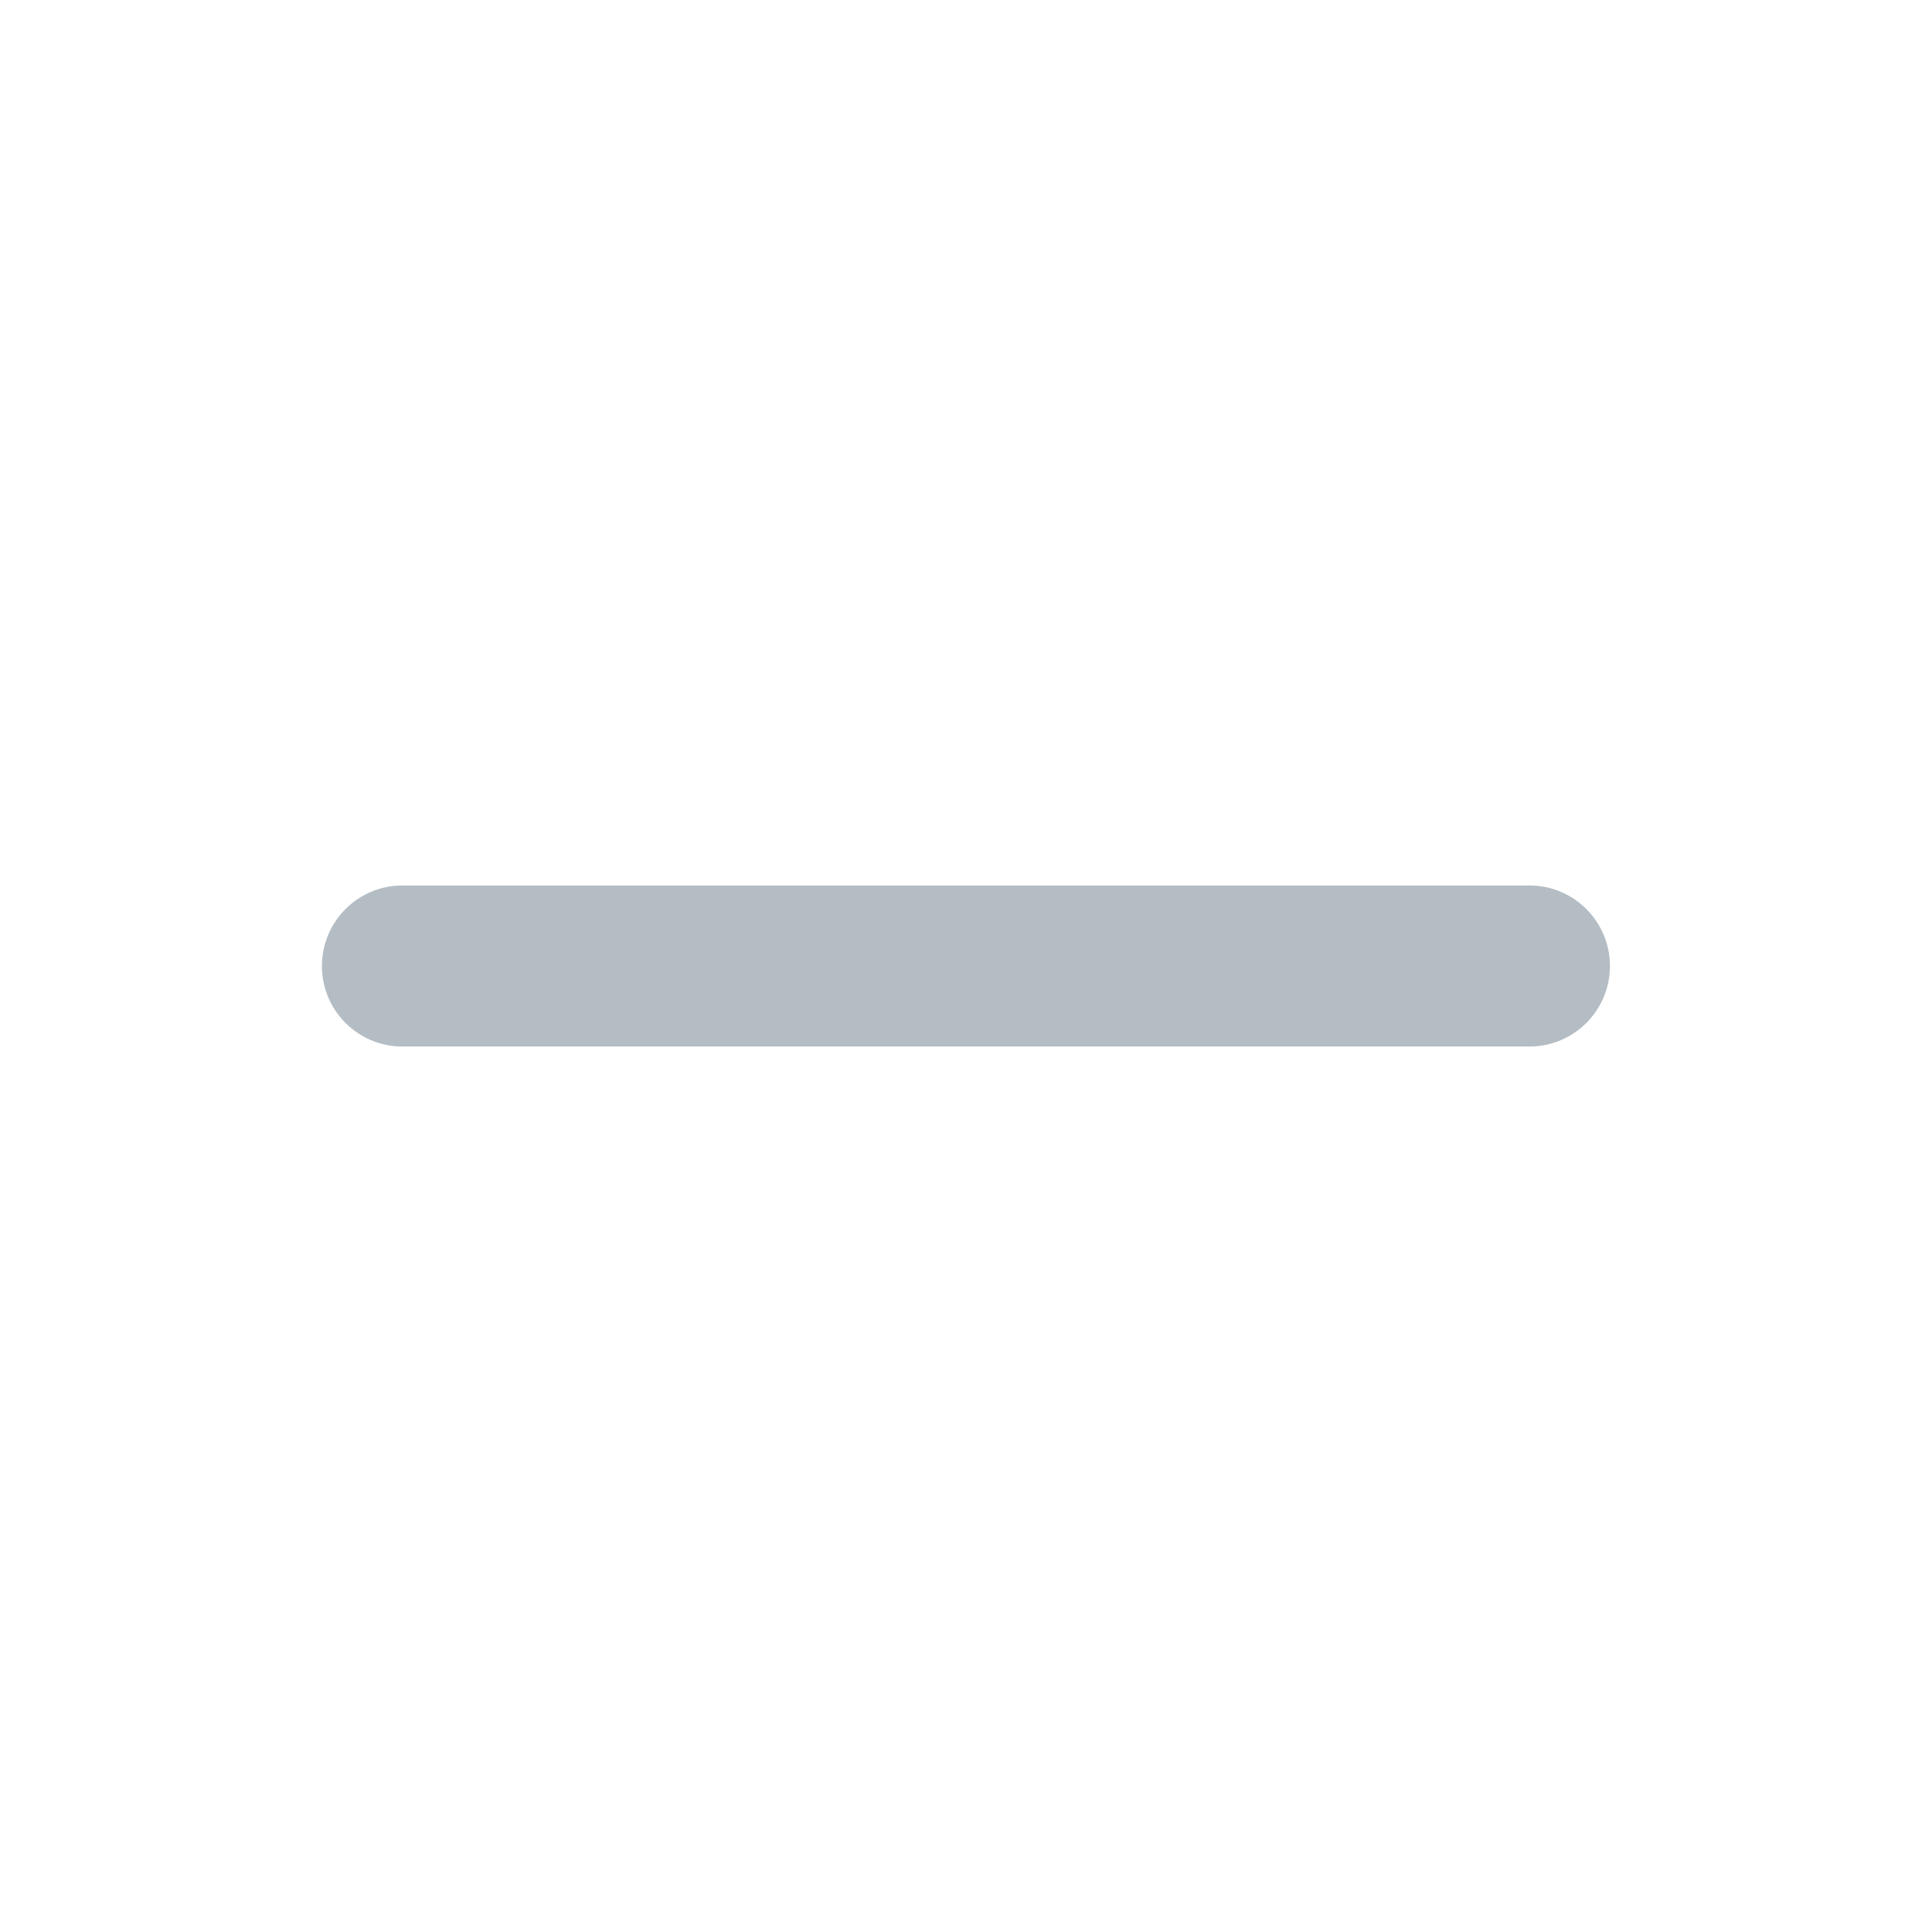
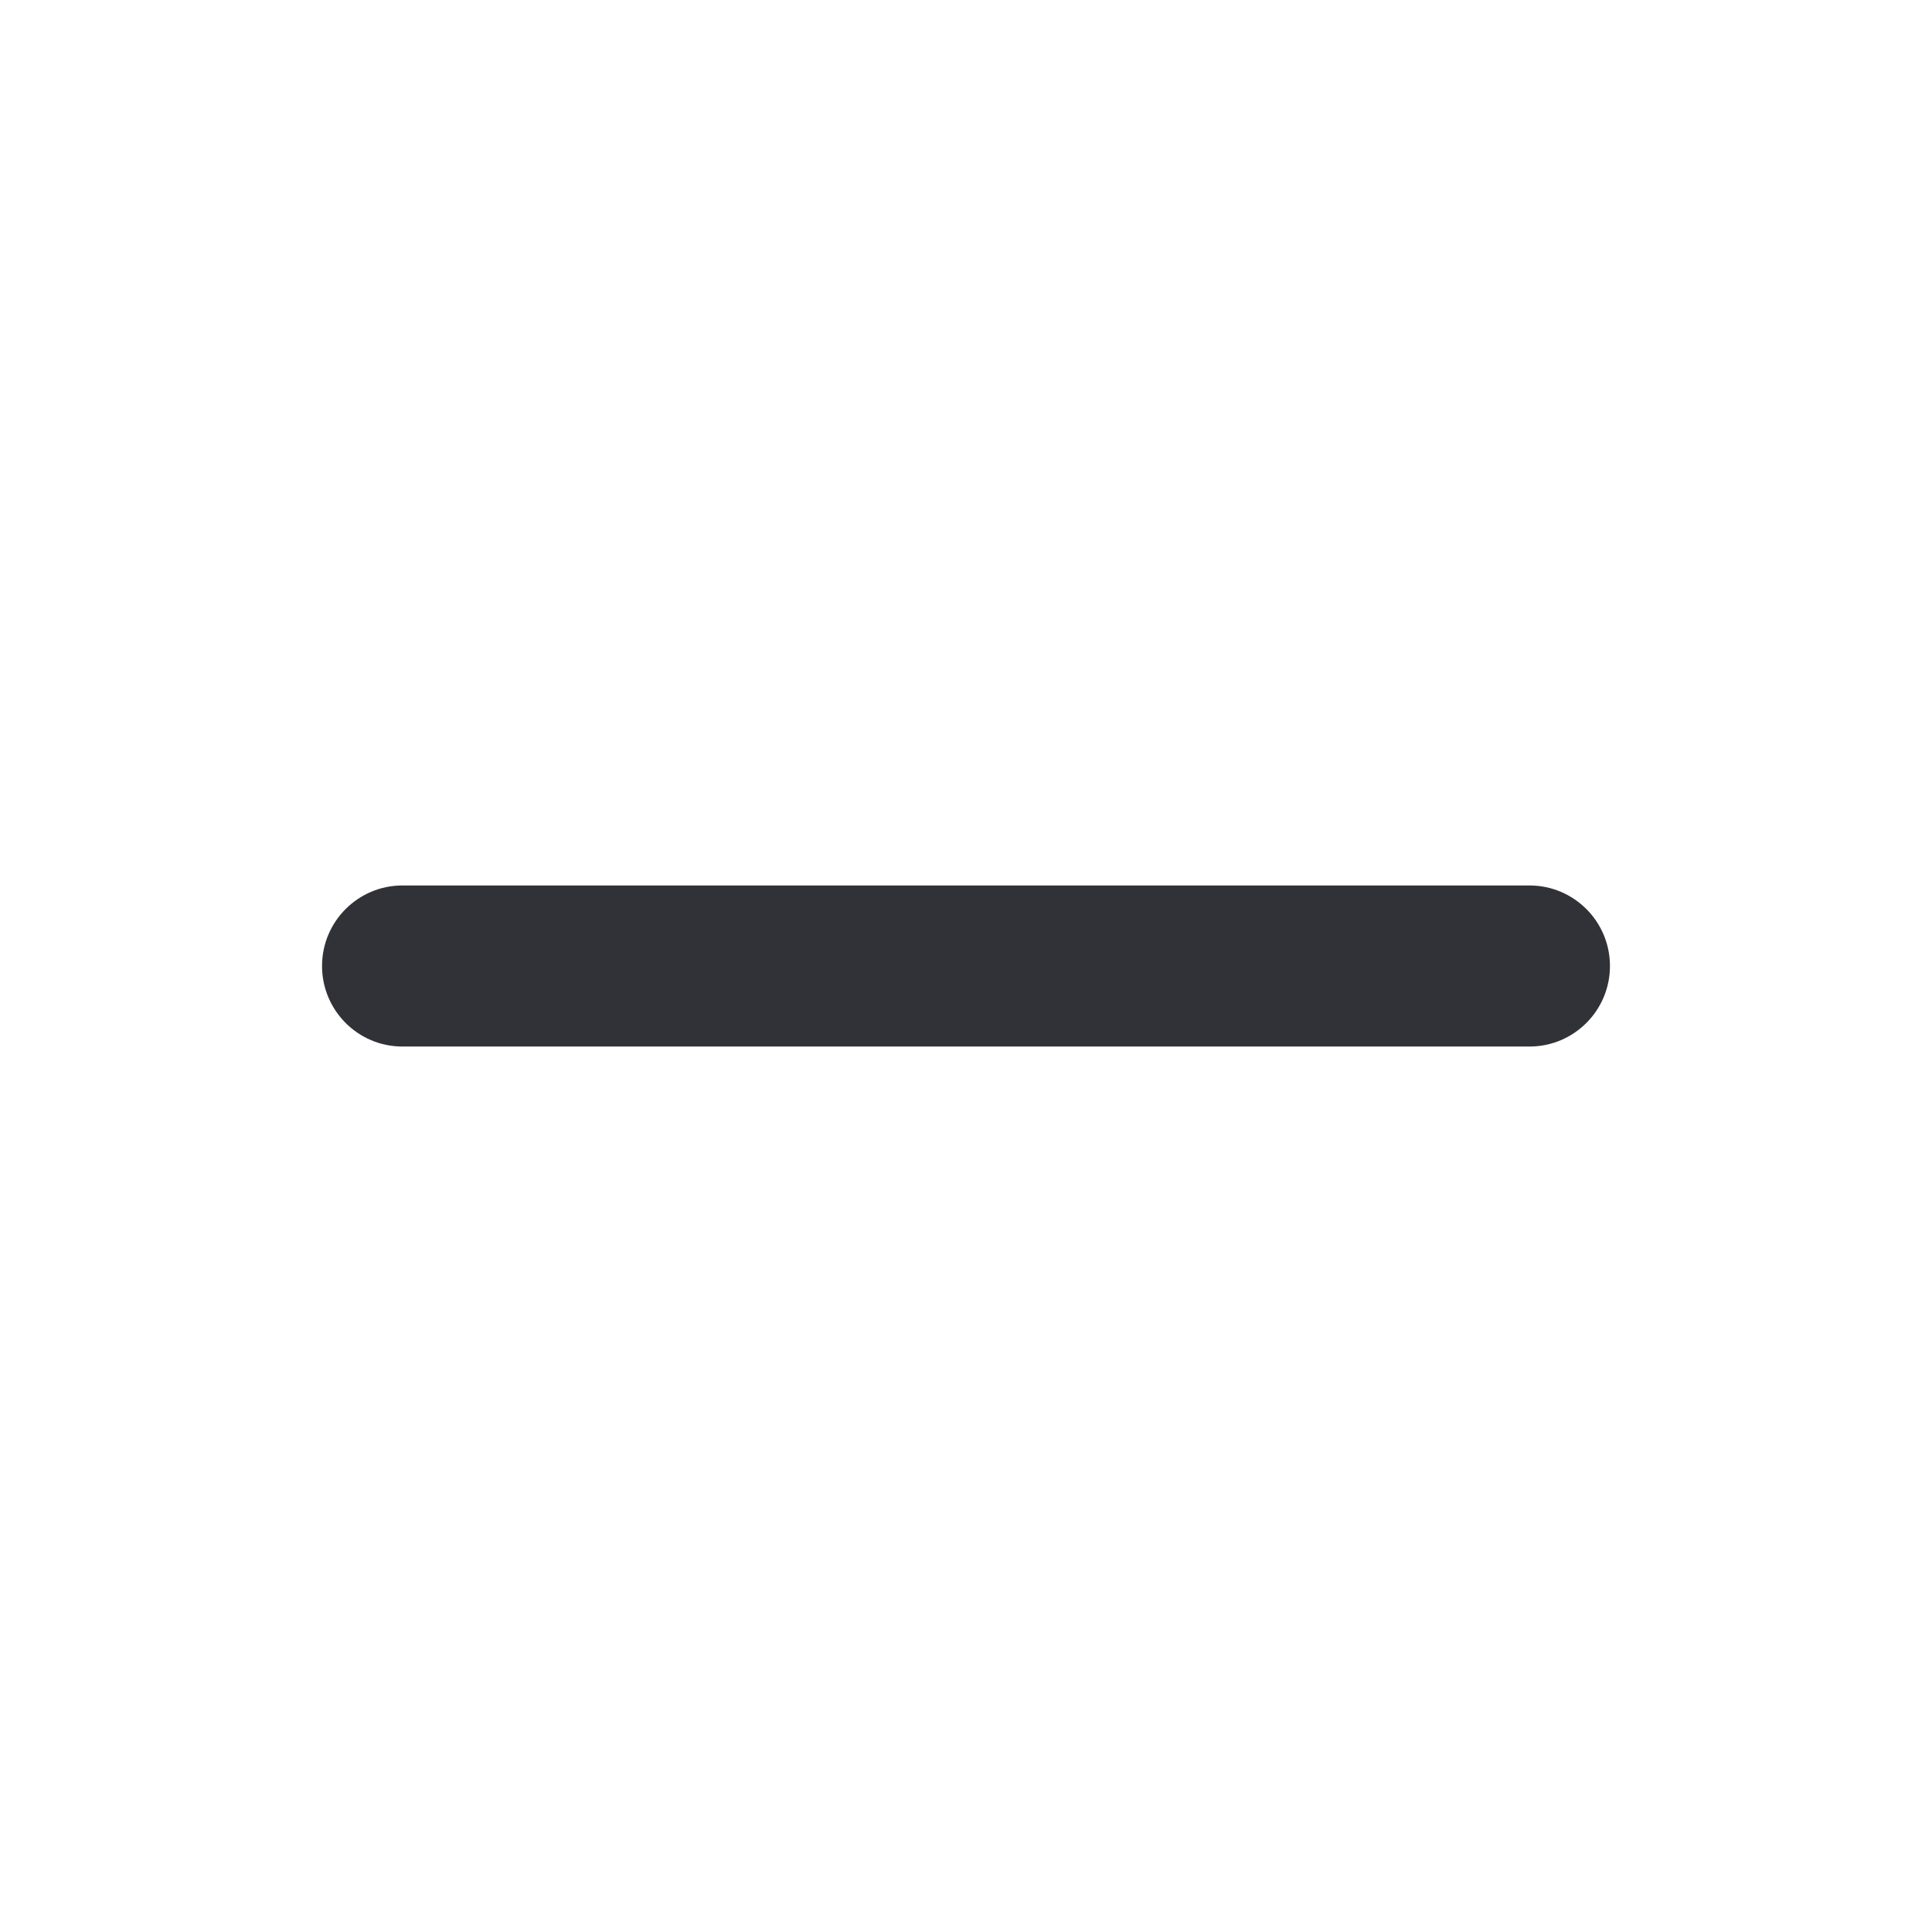
<svg xmlns="http://www.w3.org/2000/svg" width="16" height="16" viewBox="0 0 16 16" fill="none">
-   <path fill-rule="evenodd" clip-rule="evenodd" d="M2.666 8C2.666 7.632 2.964 7.333 3.333 7.333H12.666C13.034 7.333 13.333 7.632 13.333 8C13.333 8.368 13.034 8.667 12.666 8.667H3.333C2.964 8.667 2.666 8.368 2.666 8Z" fill="#B4BDC4" />
+   <path fill-rule="evenodd" clip-rule="evenodd" d="M2.667 8C2.667 7.632 2.965 7.333 3.333 7.333H12.666C13.035 7.333 13.333 7.632 13.333 8C13.333 8.368 13.035 8.667 12.666 8.667H3.333C2.965 8.667 2.667 8.368 2.667 8Z" fill="#313237" />
</svg>
